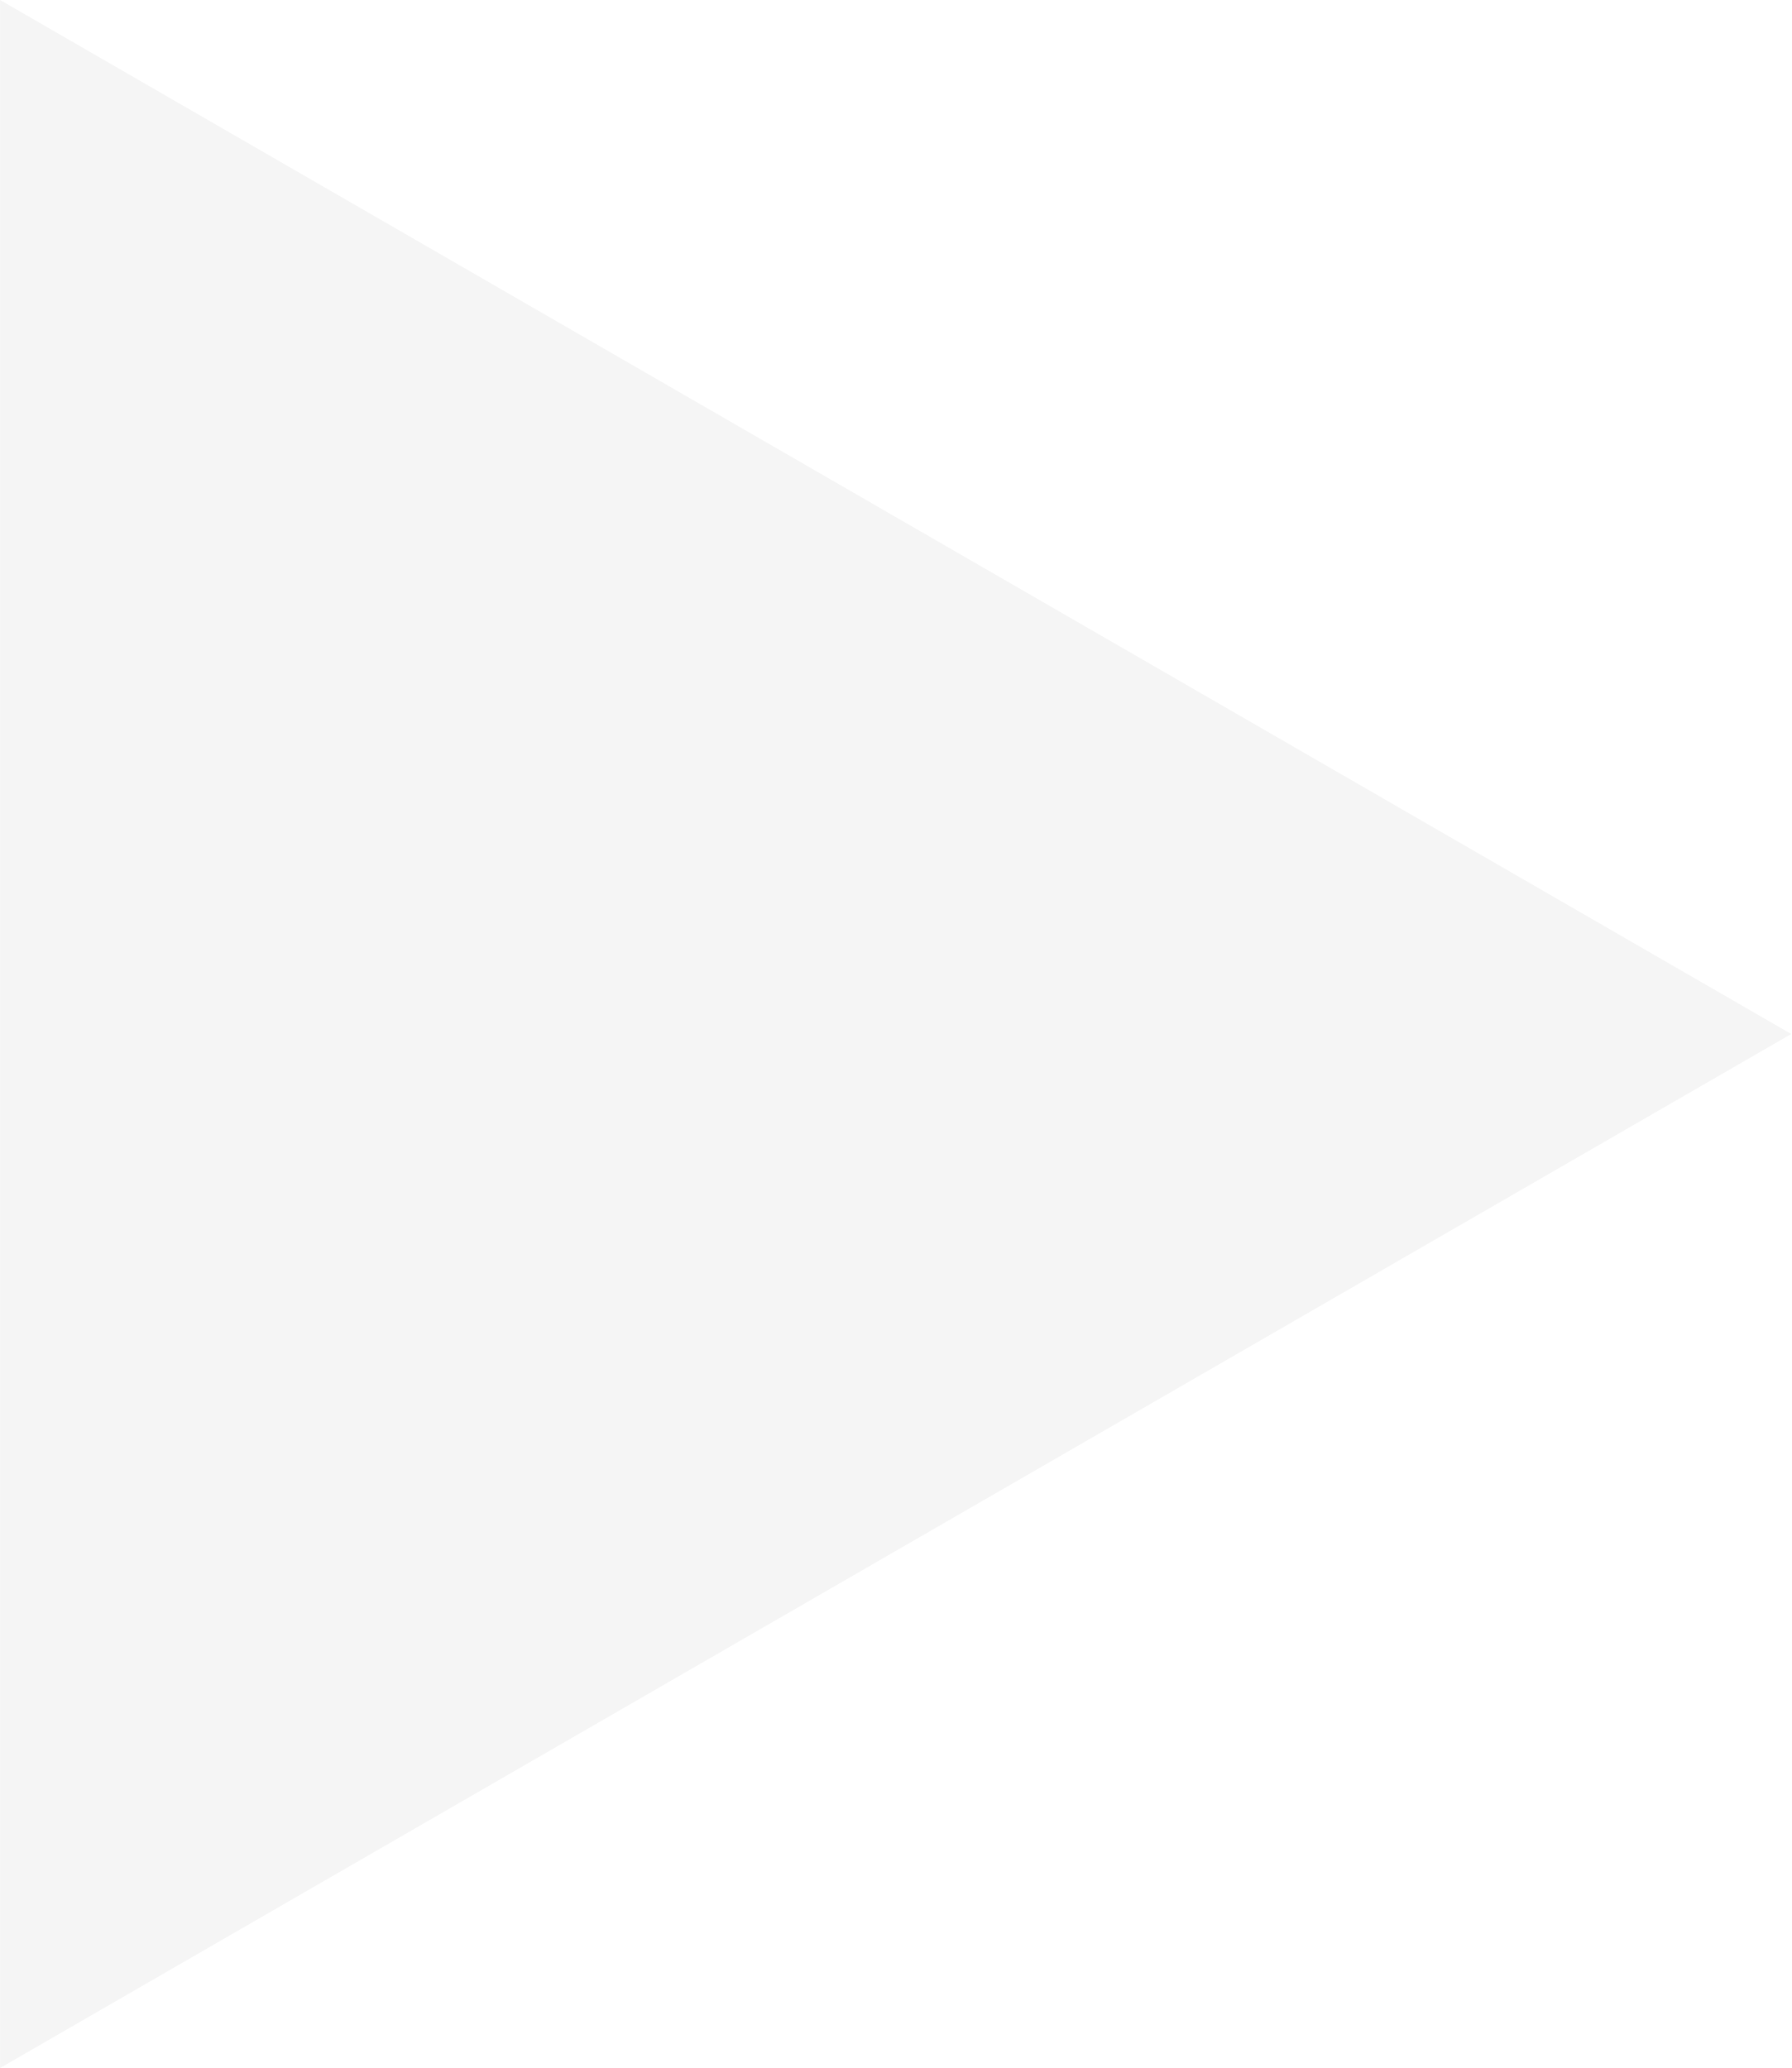
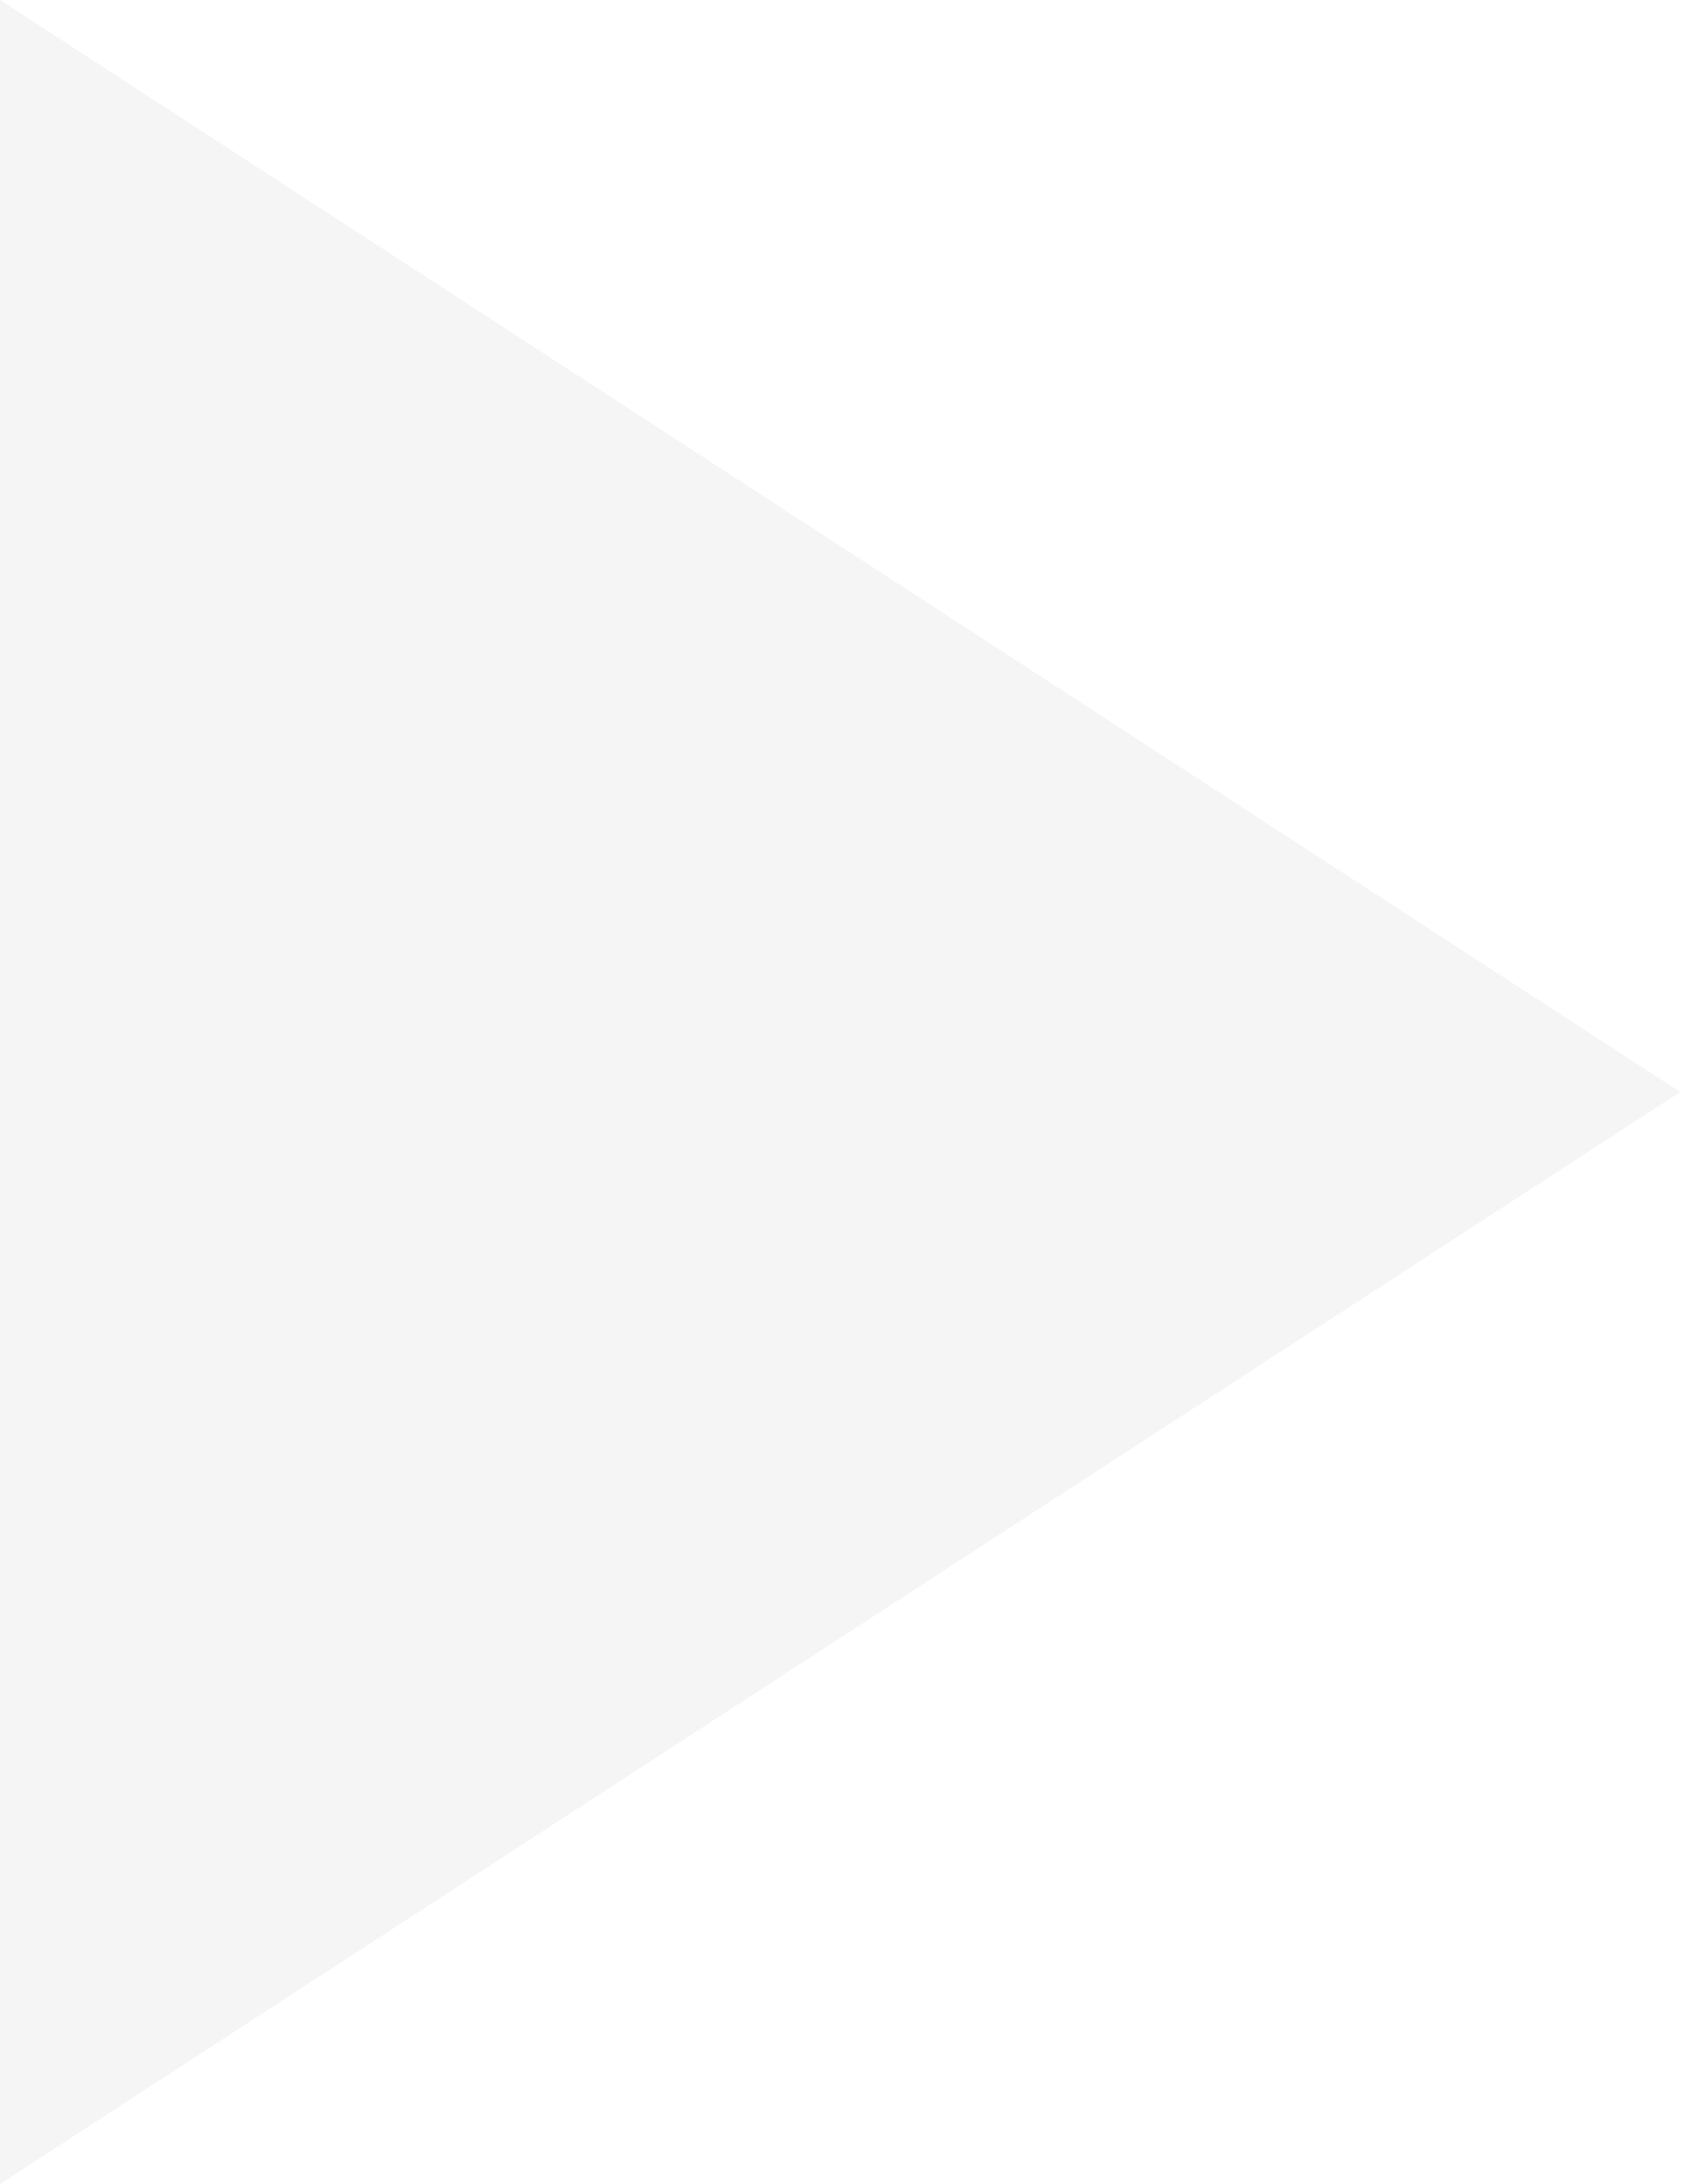
- <svg xmlns="http://www.w3.org/2000/svg" version="1.1" id="Layer_1" x="0px" y="0px" width="33.775px" height="39px" viewBox="4.421 5.105 33.775 39" enable-background="new 4.421 5.105 33.775 39" xml:space="preserve">
-   <path id="path2983" fill="#F5F5F5" d="  M38.196,24.605l-16.887,9.75l-16.887,9.75v-19.5v-19.5l16.887,9.75L38.196,24.605z" />
+ <svg xmlns="http://www.w3.org/2000/svg" version="1.1" id="Layer_1" x="0px" y="0px" width="30px" height="39px" viewBox="6.309 5.105 30 39" enable-background="new 6.309 5.105 30 39" xml:space="preserve">
+   <path id="path2983" fill="#F5F5F5" d="  M36.309,24.605l-15,9.75l-15,9.75v-19.5v-19.5l15,9.75L36.309,24.605z" />
</svg>
